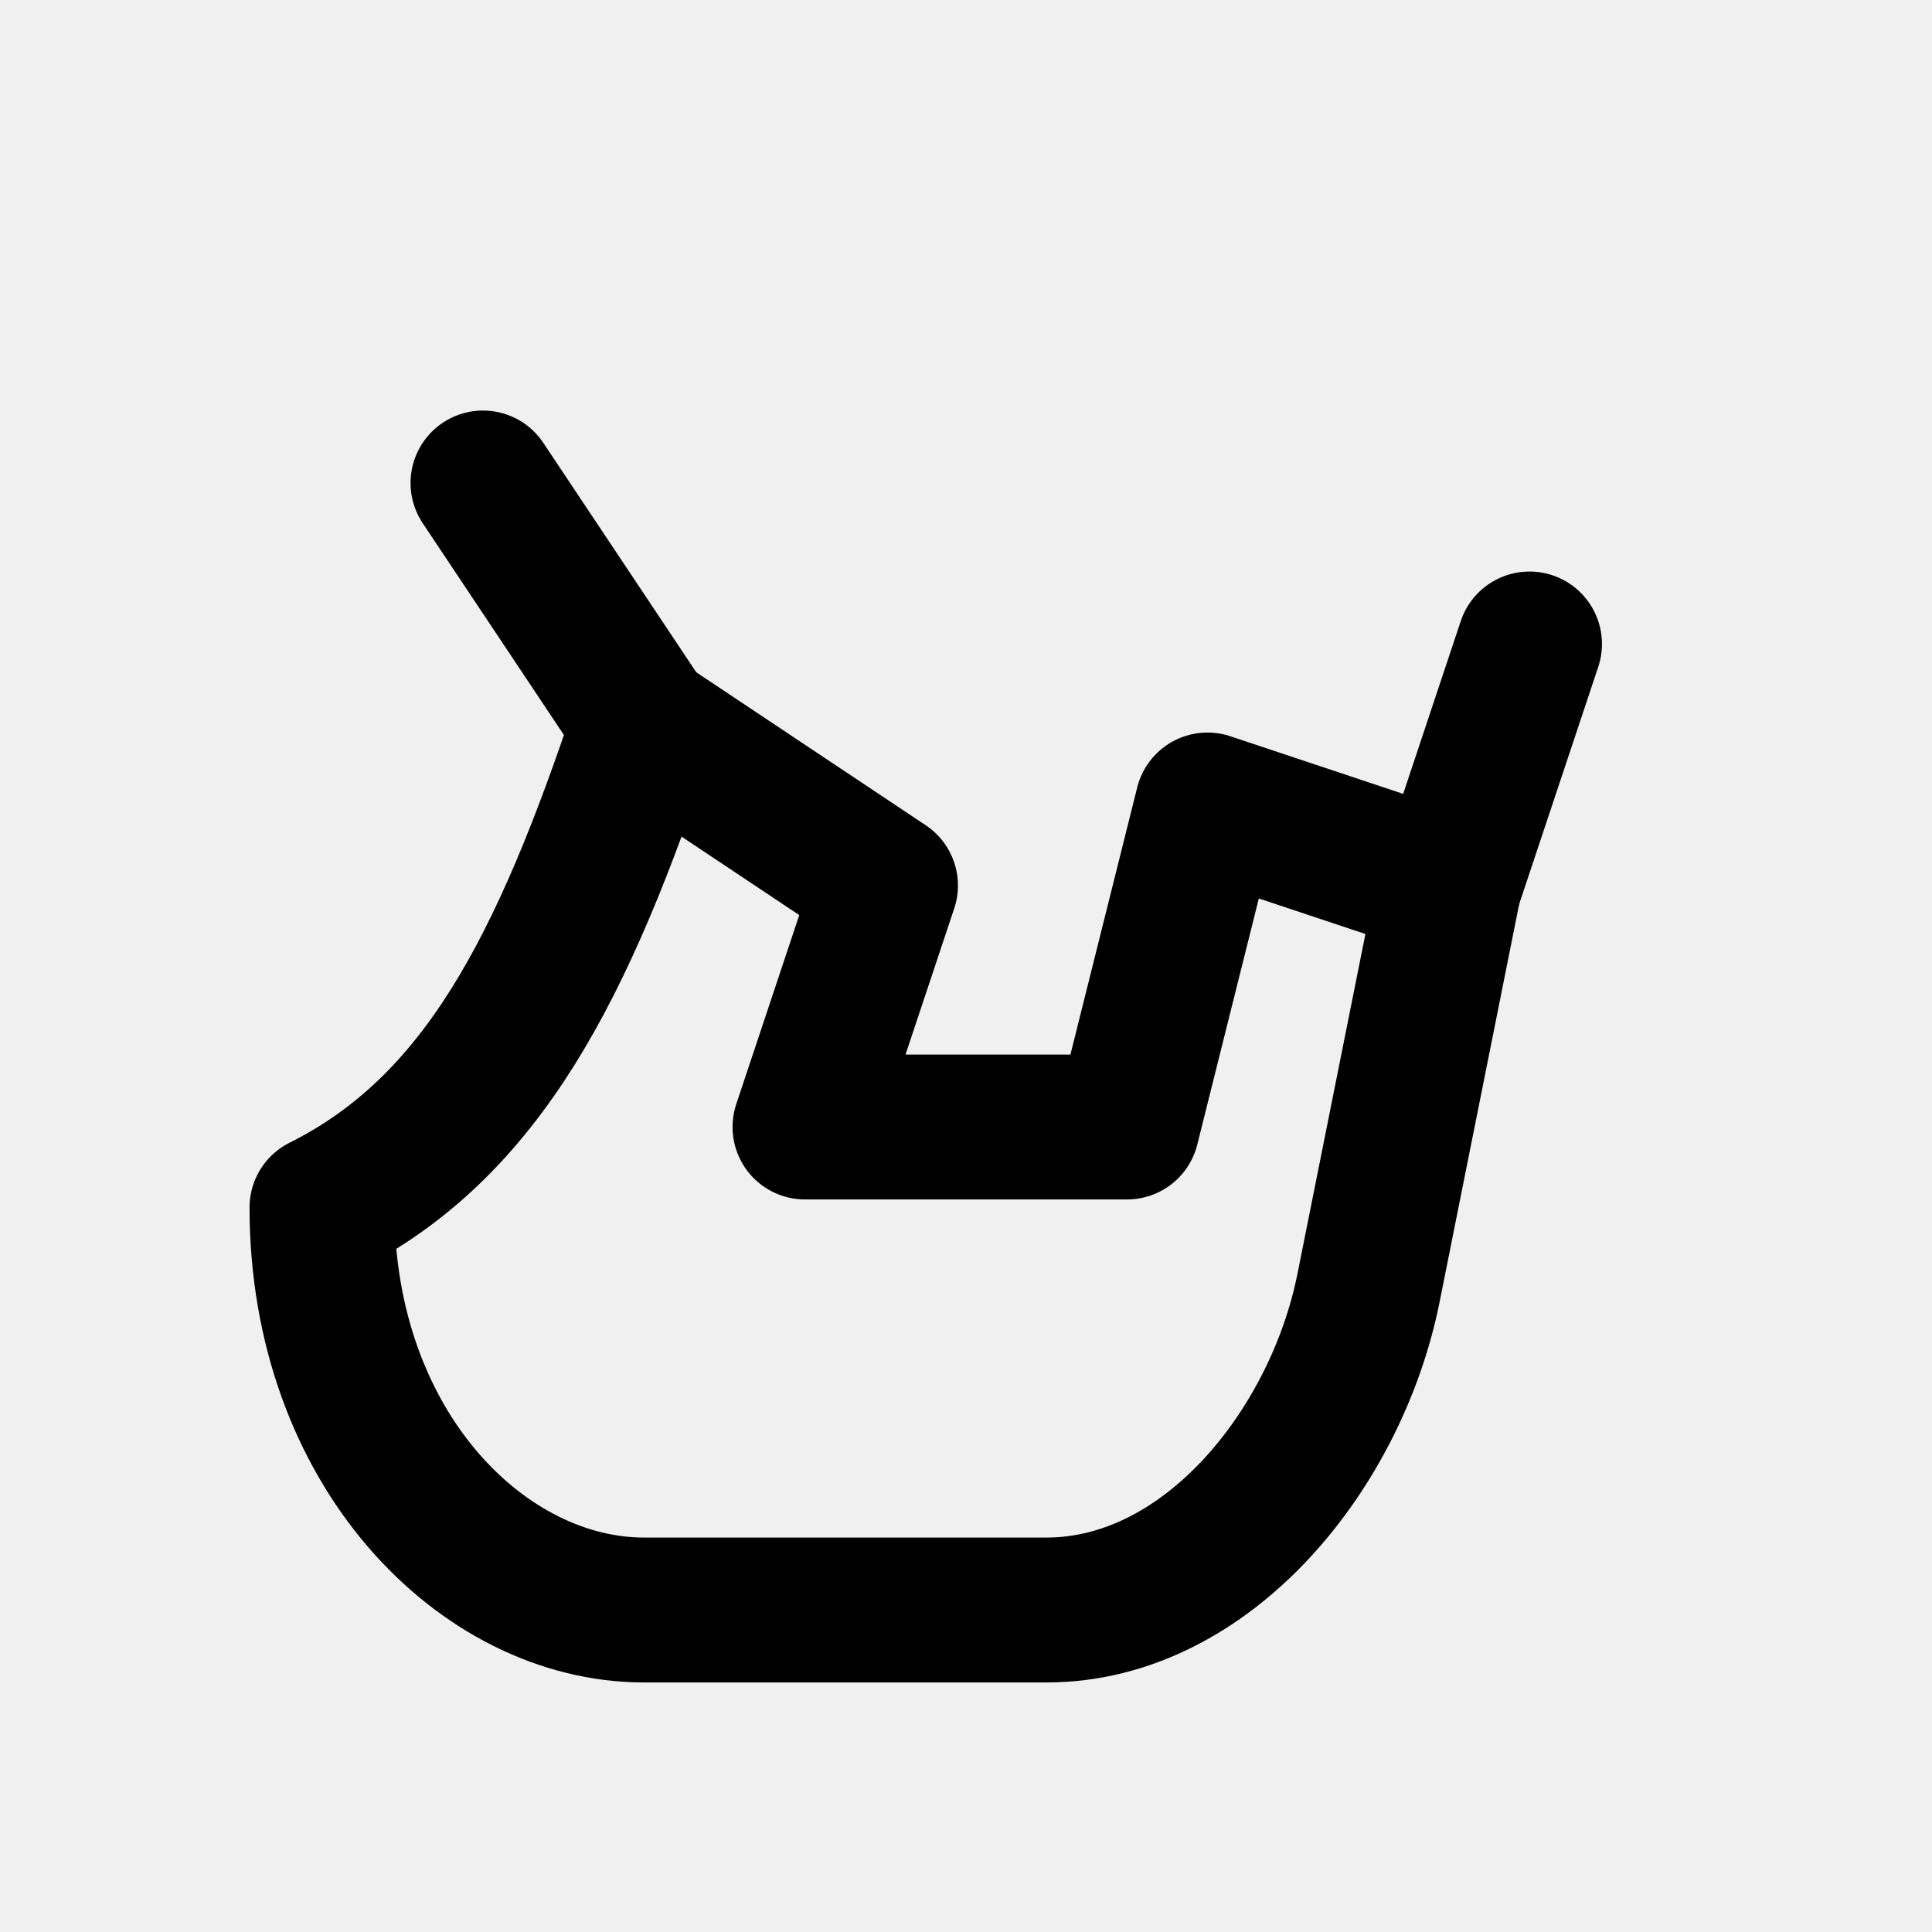
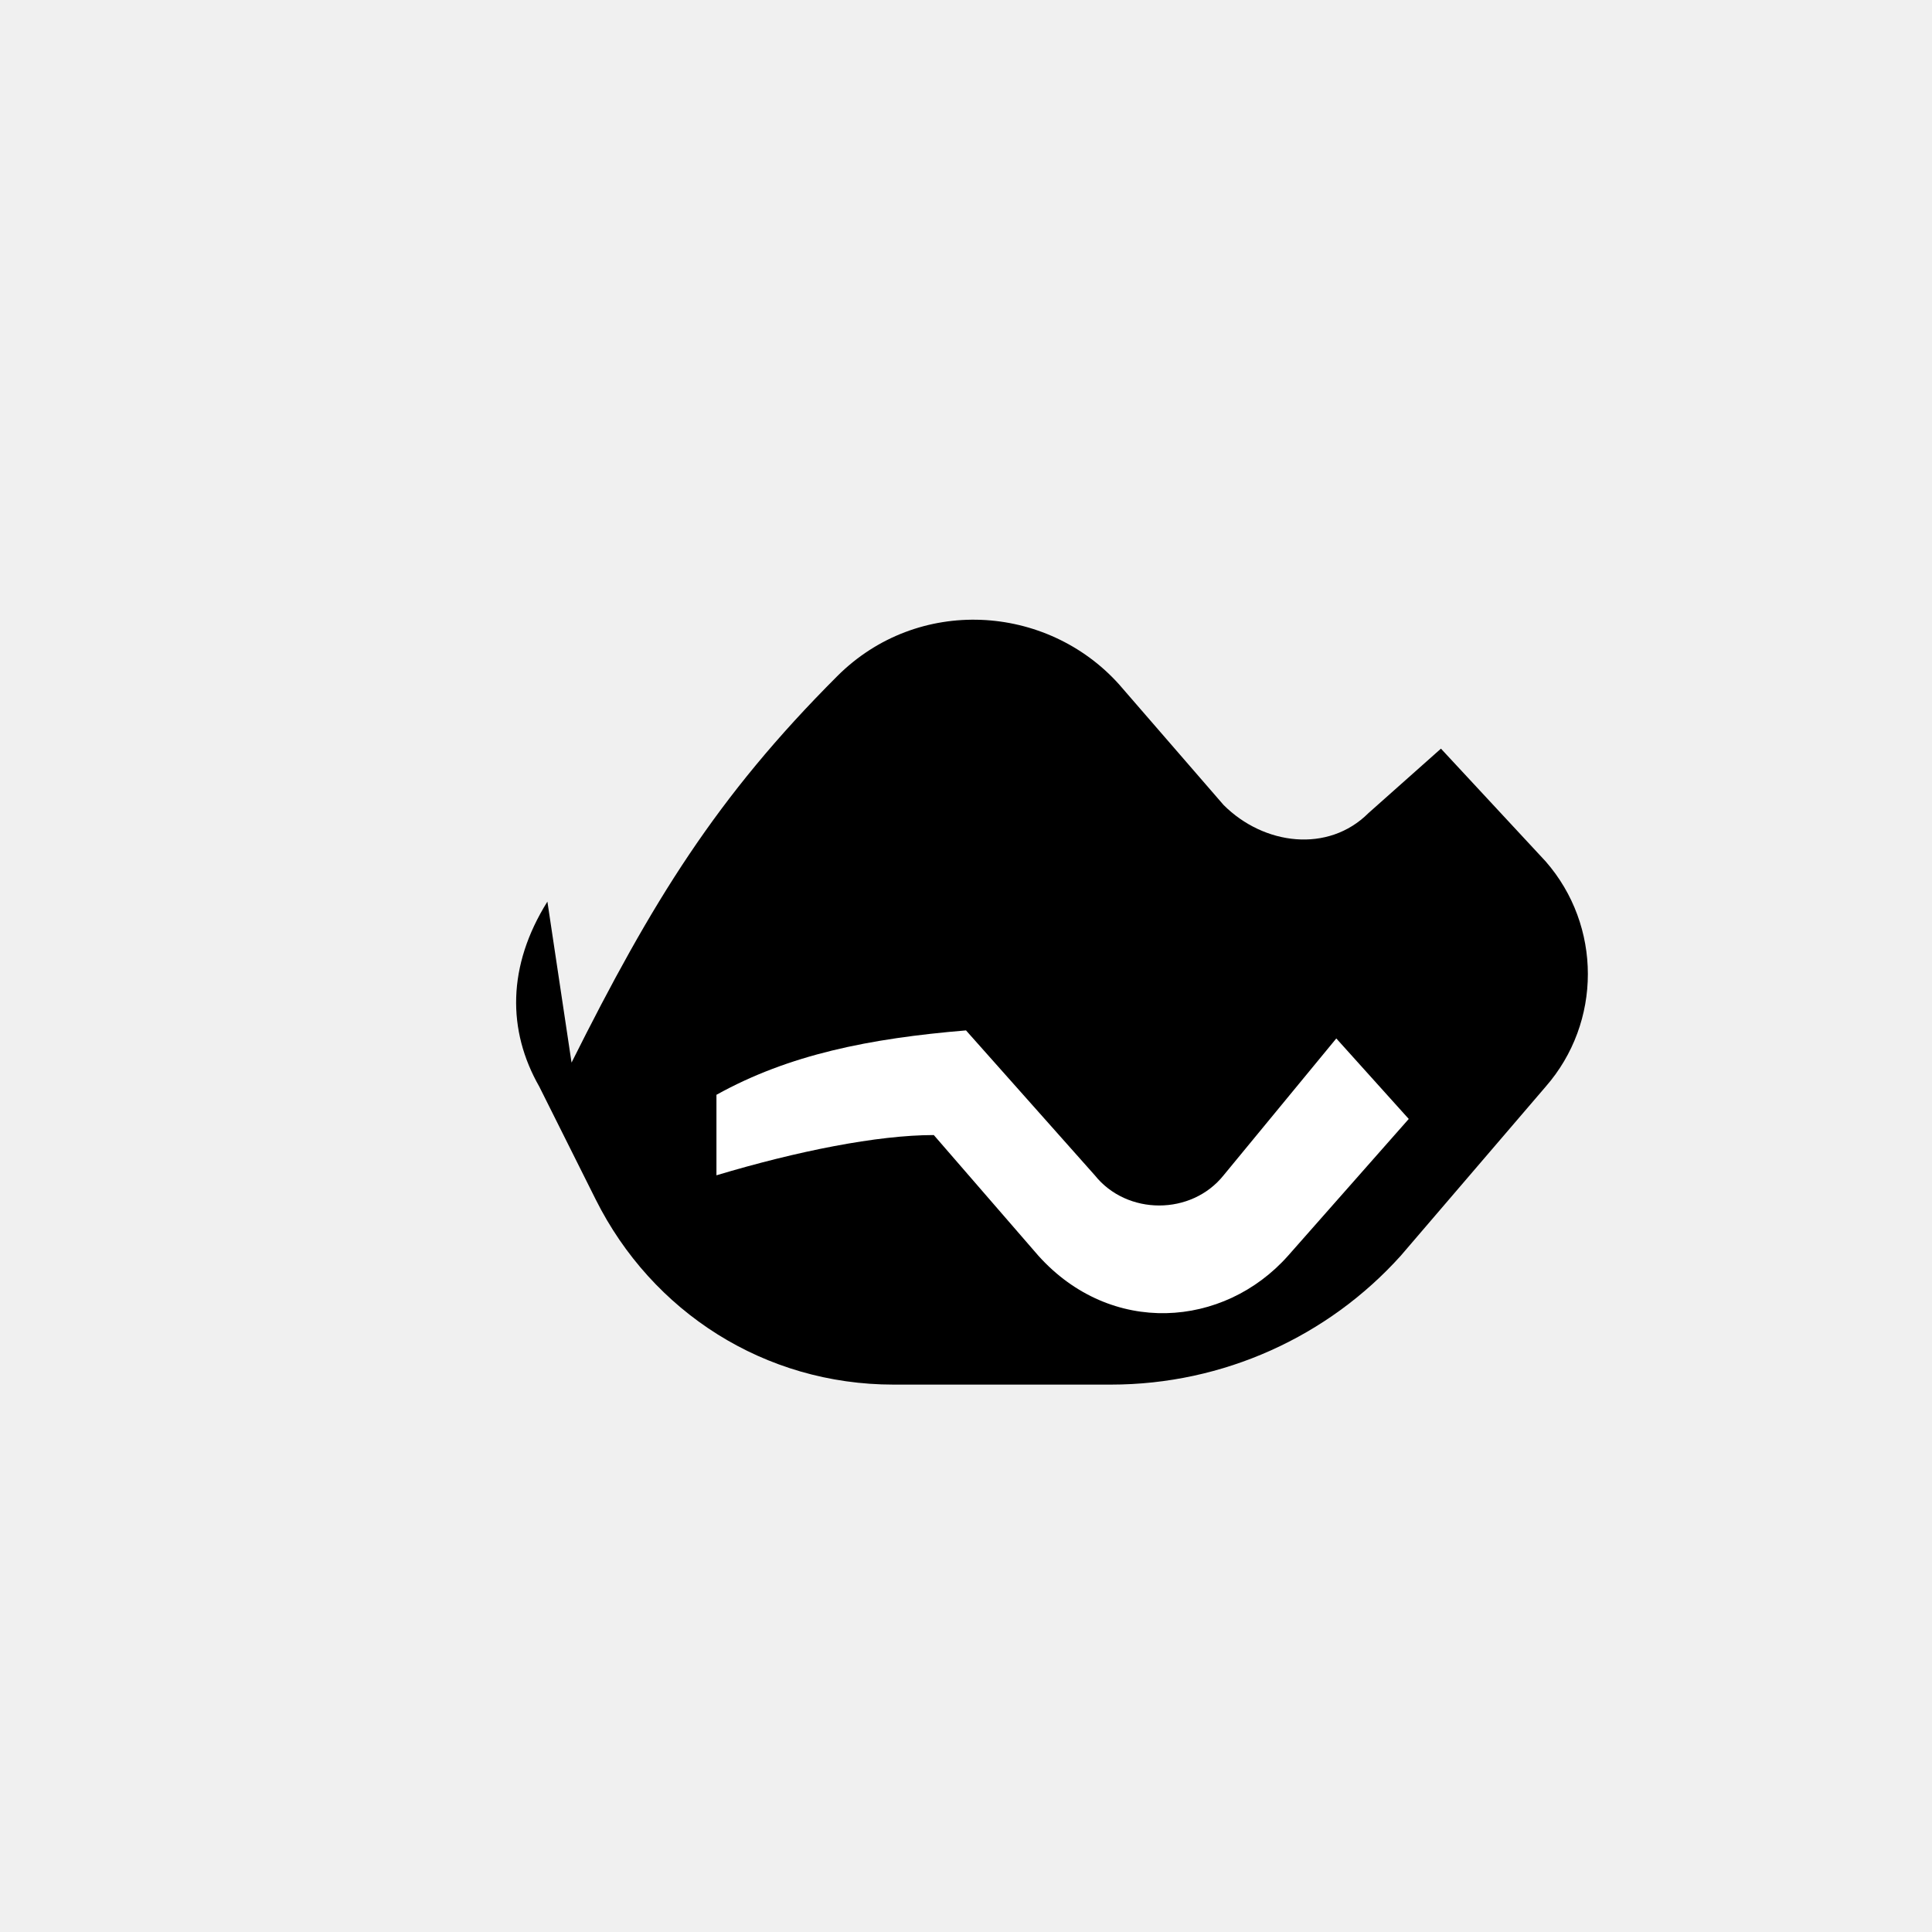
- <svg xmlns="http://www.w3.org/2000/svg" viewBox="0 0 24 24" fill="none" stroke="currentColor" stroke-width="1.8" stroke-linecap="round" stroke-linejoin="round">
-   <path d="M4 15c2-1 3-3 4-6l3 2-1 3h4l1-4 3 1-1 5c-.4 2-2 4-4 4H8c-2 0-4-2-4-5Z" />
-   <path d="M8 9 6 6m12 5 1-3" />
+ <svg xmlns="http://www.w3.org/2000/svg" viewBox="0 0 24 24" fill="none">
+   <path fill="#000" d="M7.1 13.2c1-2 1.8-3.3 3.3-4.8 1-1 2.6-.9 3.5.1l1.3 1.5c.5.5 1.3.6 1.8.1l.9-.8 1.3 1.4c.7.8.7 2 0 2.8l-1.8 2.1c-.9 1-2.2 1.6-3.6 1.6h-2.7c-1.6 0-3-.9-3.7-2.3l-.7-1.4c-.4-.7-.4-1.5.1-2.3Z" />
+   <path fill="#fff" d="M8.9 13.6c.9-.5 1.9-.7 3.1-.8l1.6 1.8c.4.5 1.2.5 1.6 0l1.4-1.7.9 1-1.5 1.7c-.8.9-2.2 1-3.1 0l-1.3-1.5c-.7 0-1.7.2-2.7.5Z" />
</svg>
